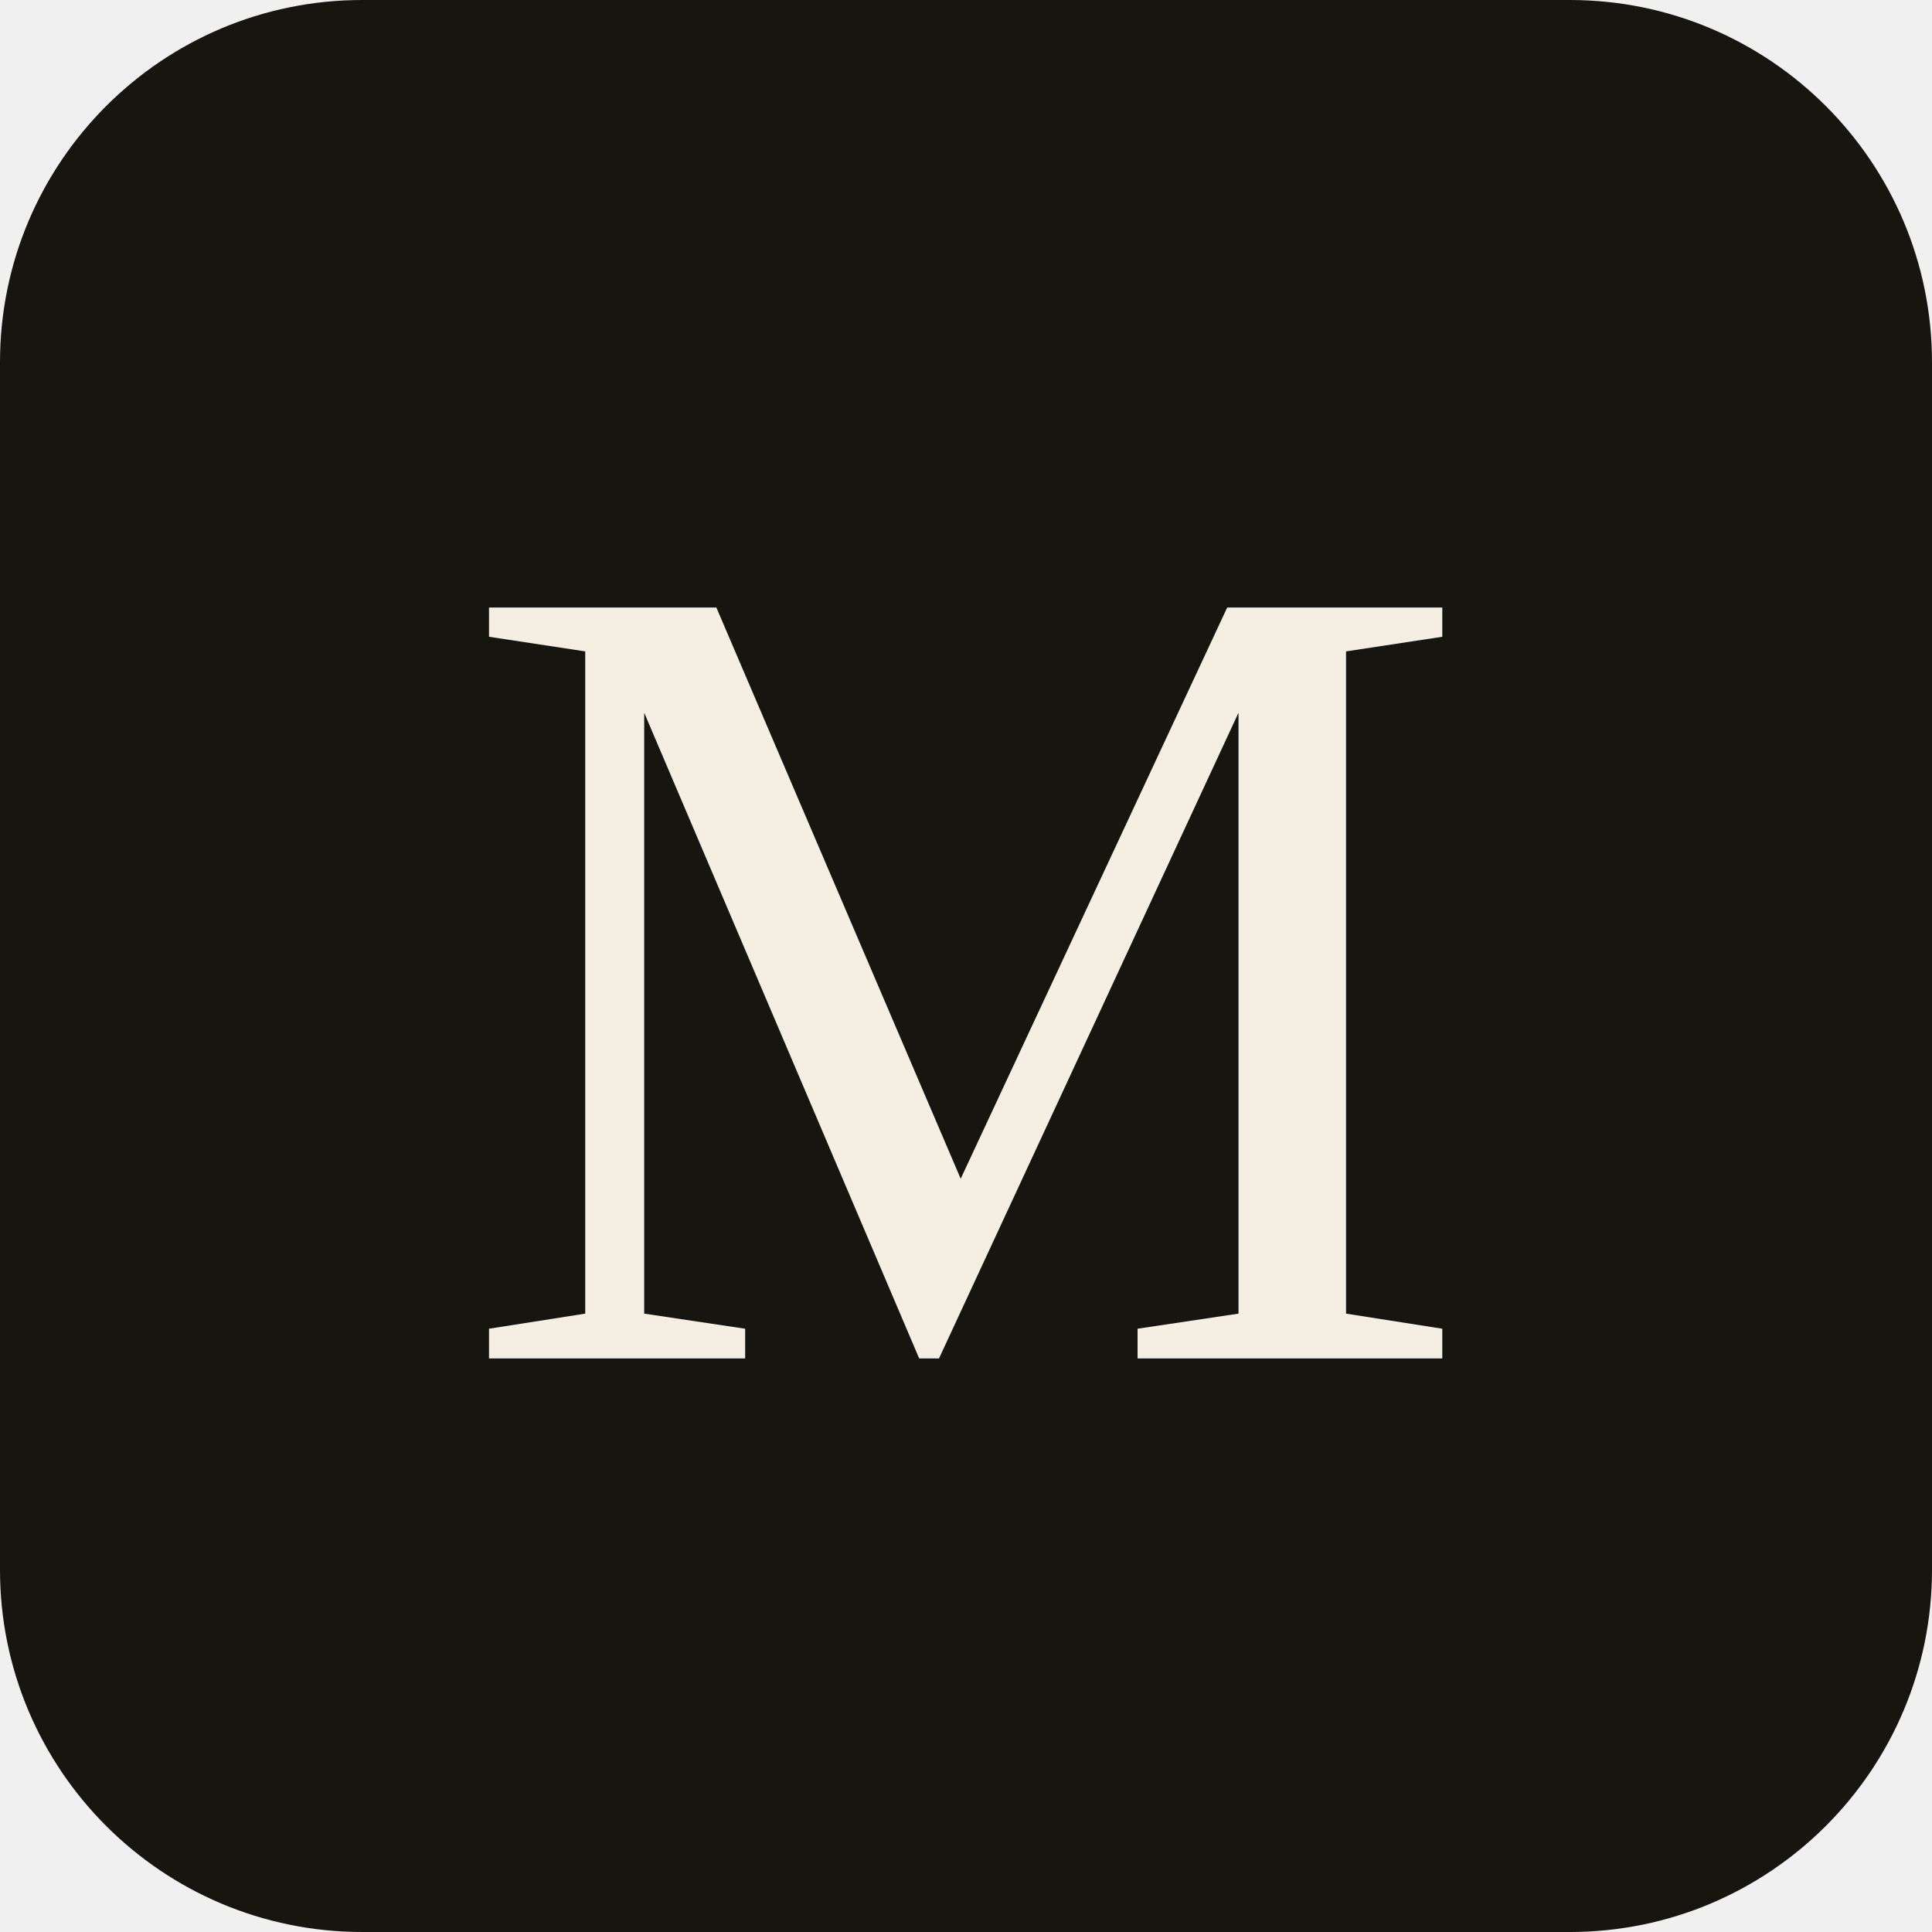
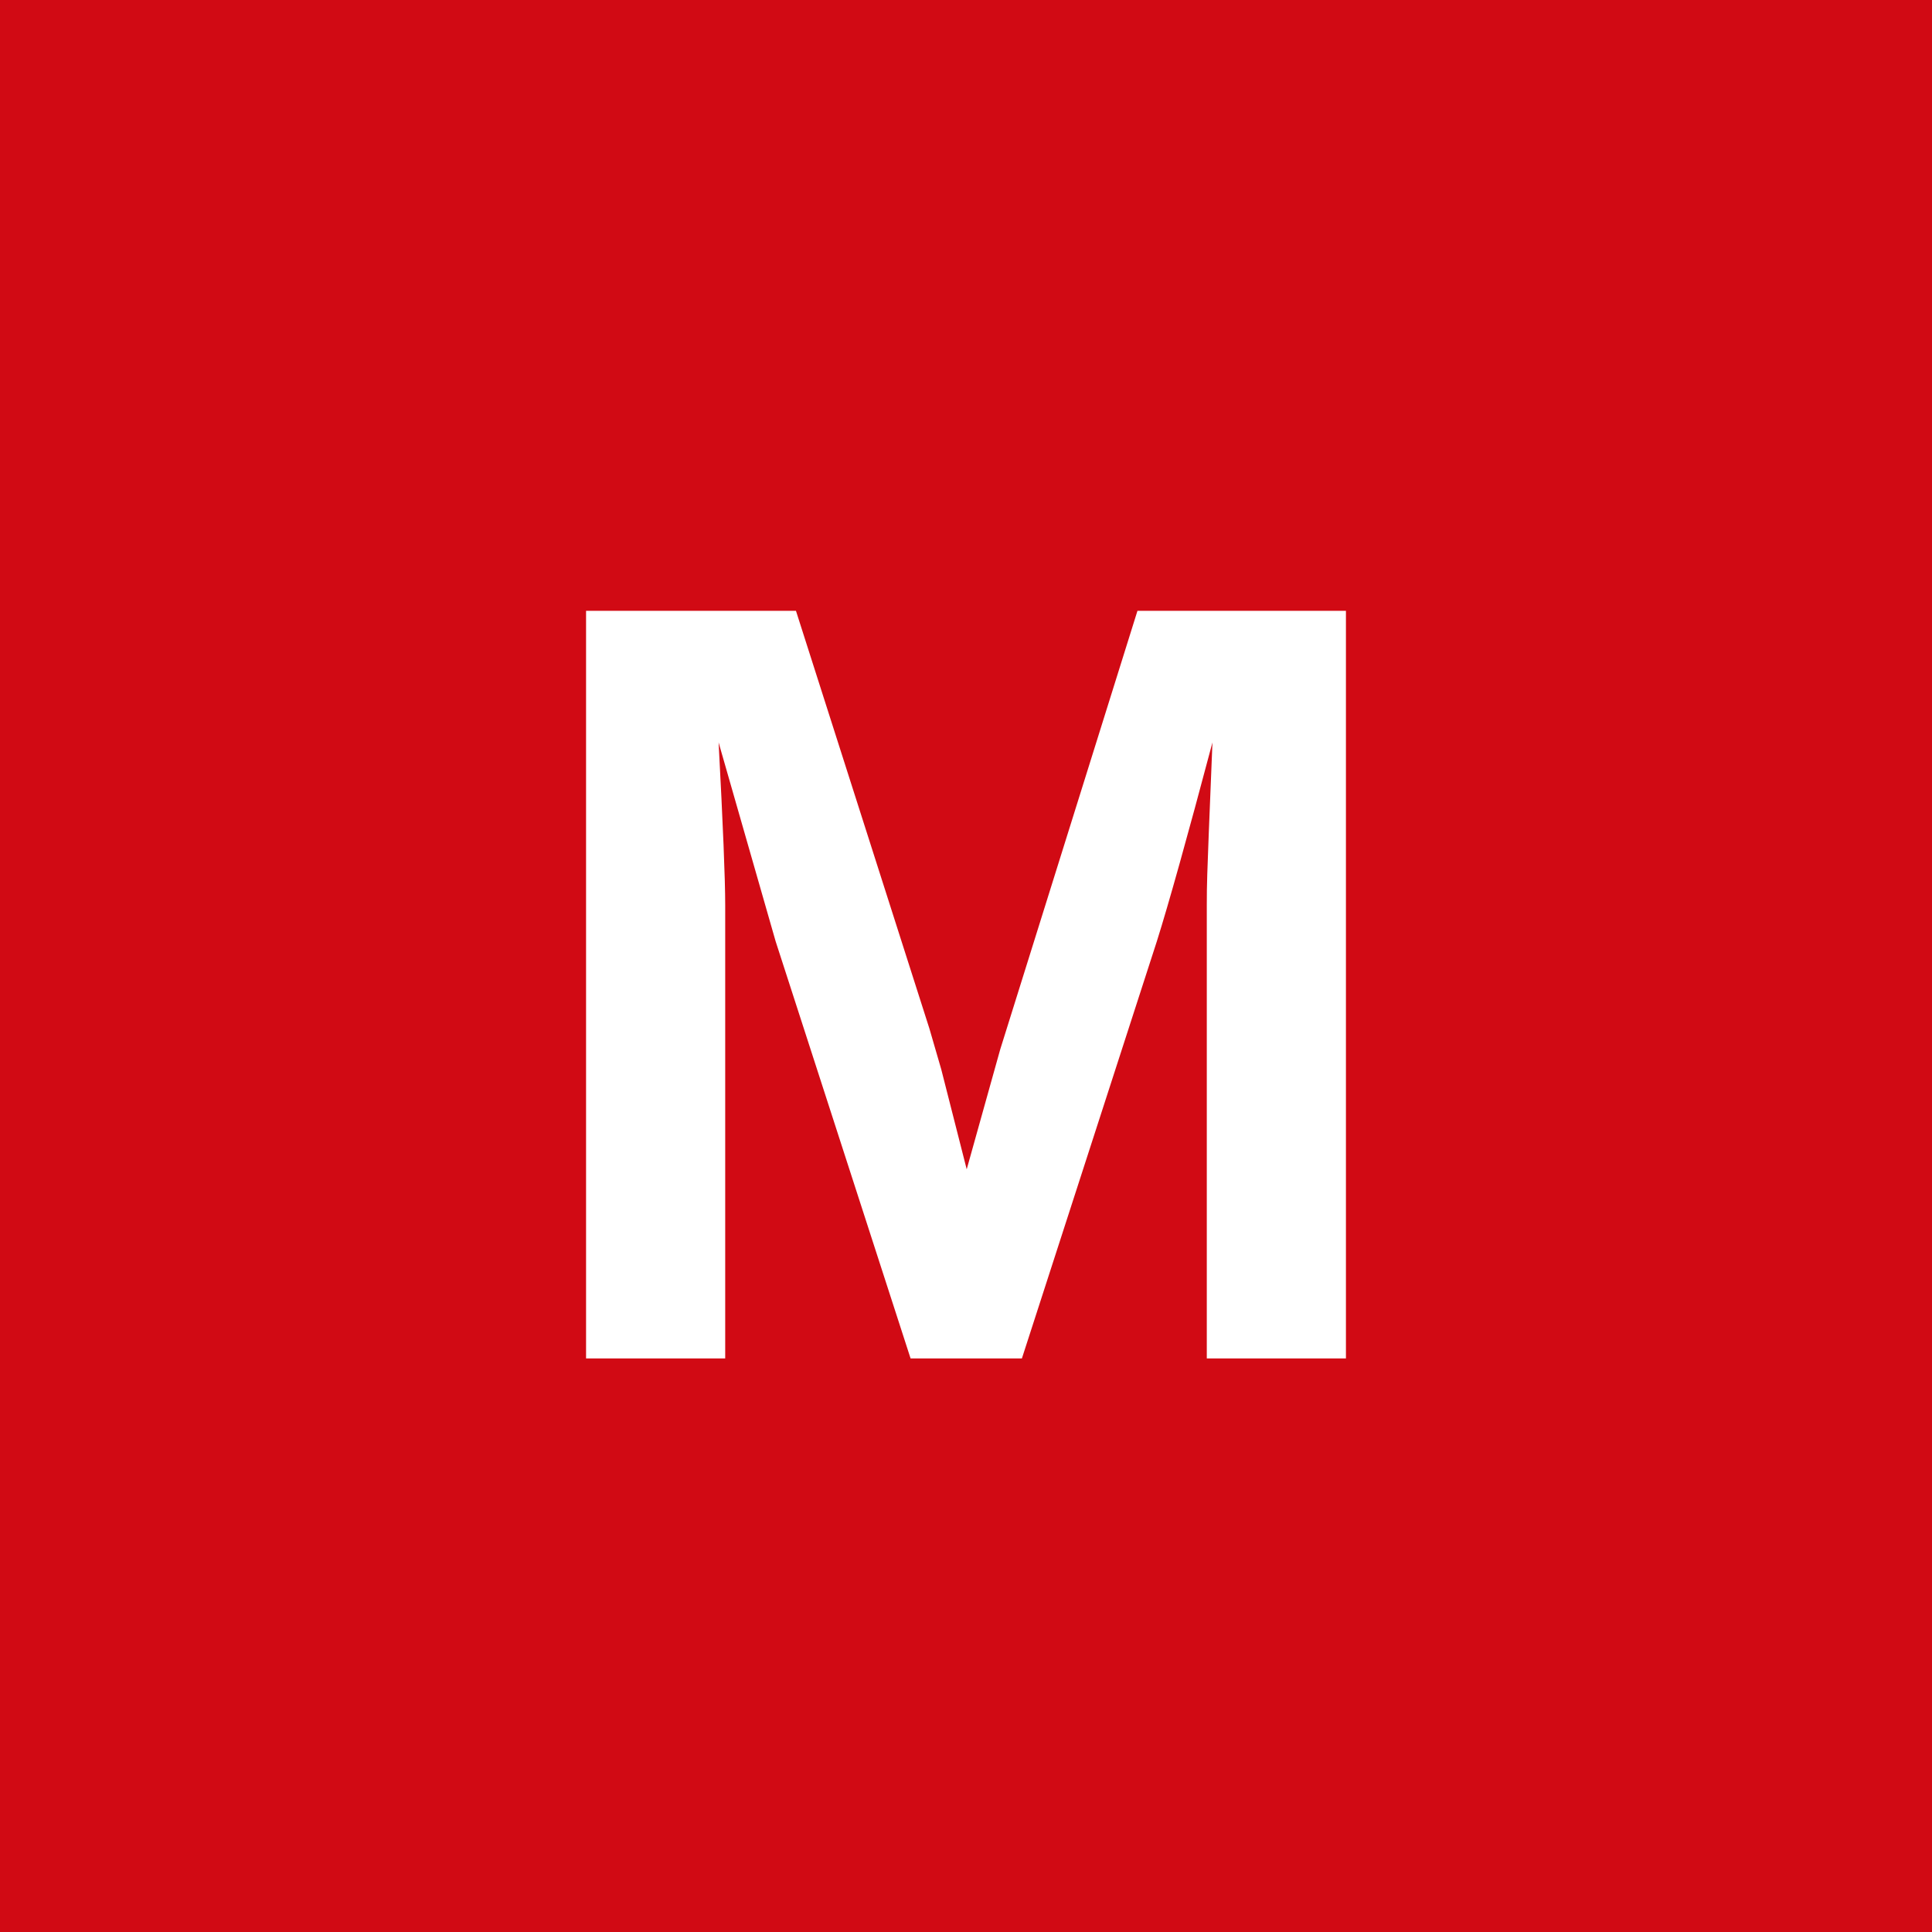
<svg xmlns="http://www.w3.org/2000/svg" viewBox="0 0 64 64">
-   <rect width="64" height="64" rx="12" fill="#17150f" />
-   <text x="32" y="45" font-family="Georgia, 'Times New Roman', serif" font-size="38" fill="#f5efe3" text-anchor="middle">M</text>
+   <rect width="64" height="64" fill="#d10a14" />
+   <text x="32" y="45" font-family="Arial Black, Arial, Helvetica, sans-serif" font-weight="900" font-size="36" fill="#ffffff" text-anchor="middle">M</text>
</svg>
